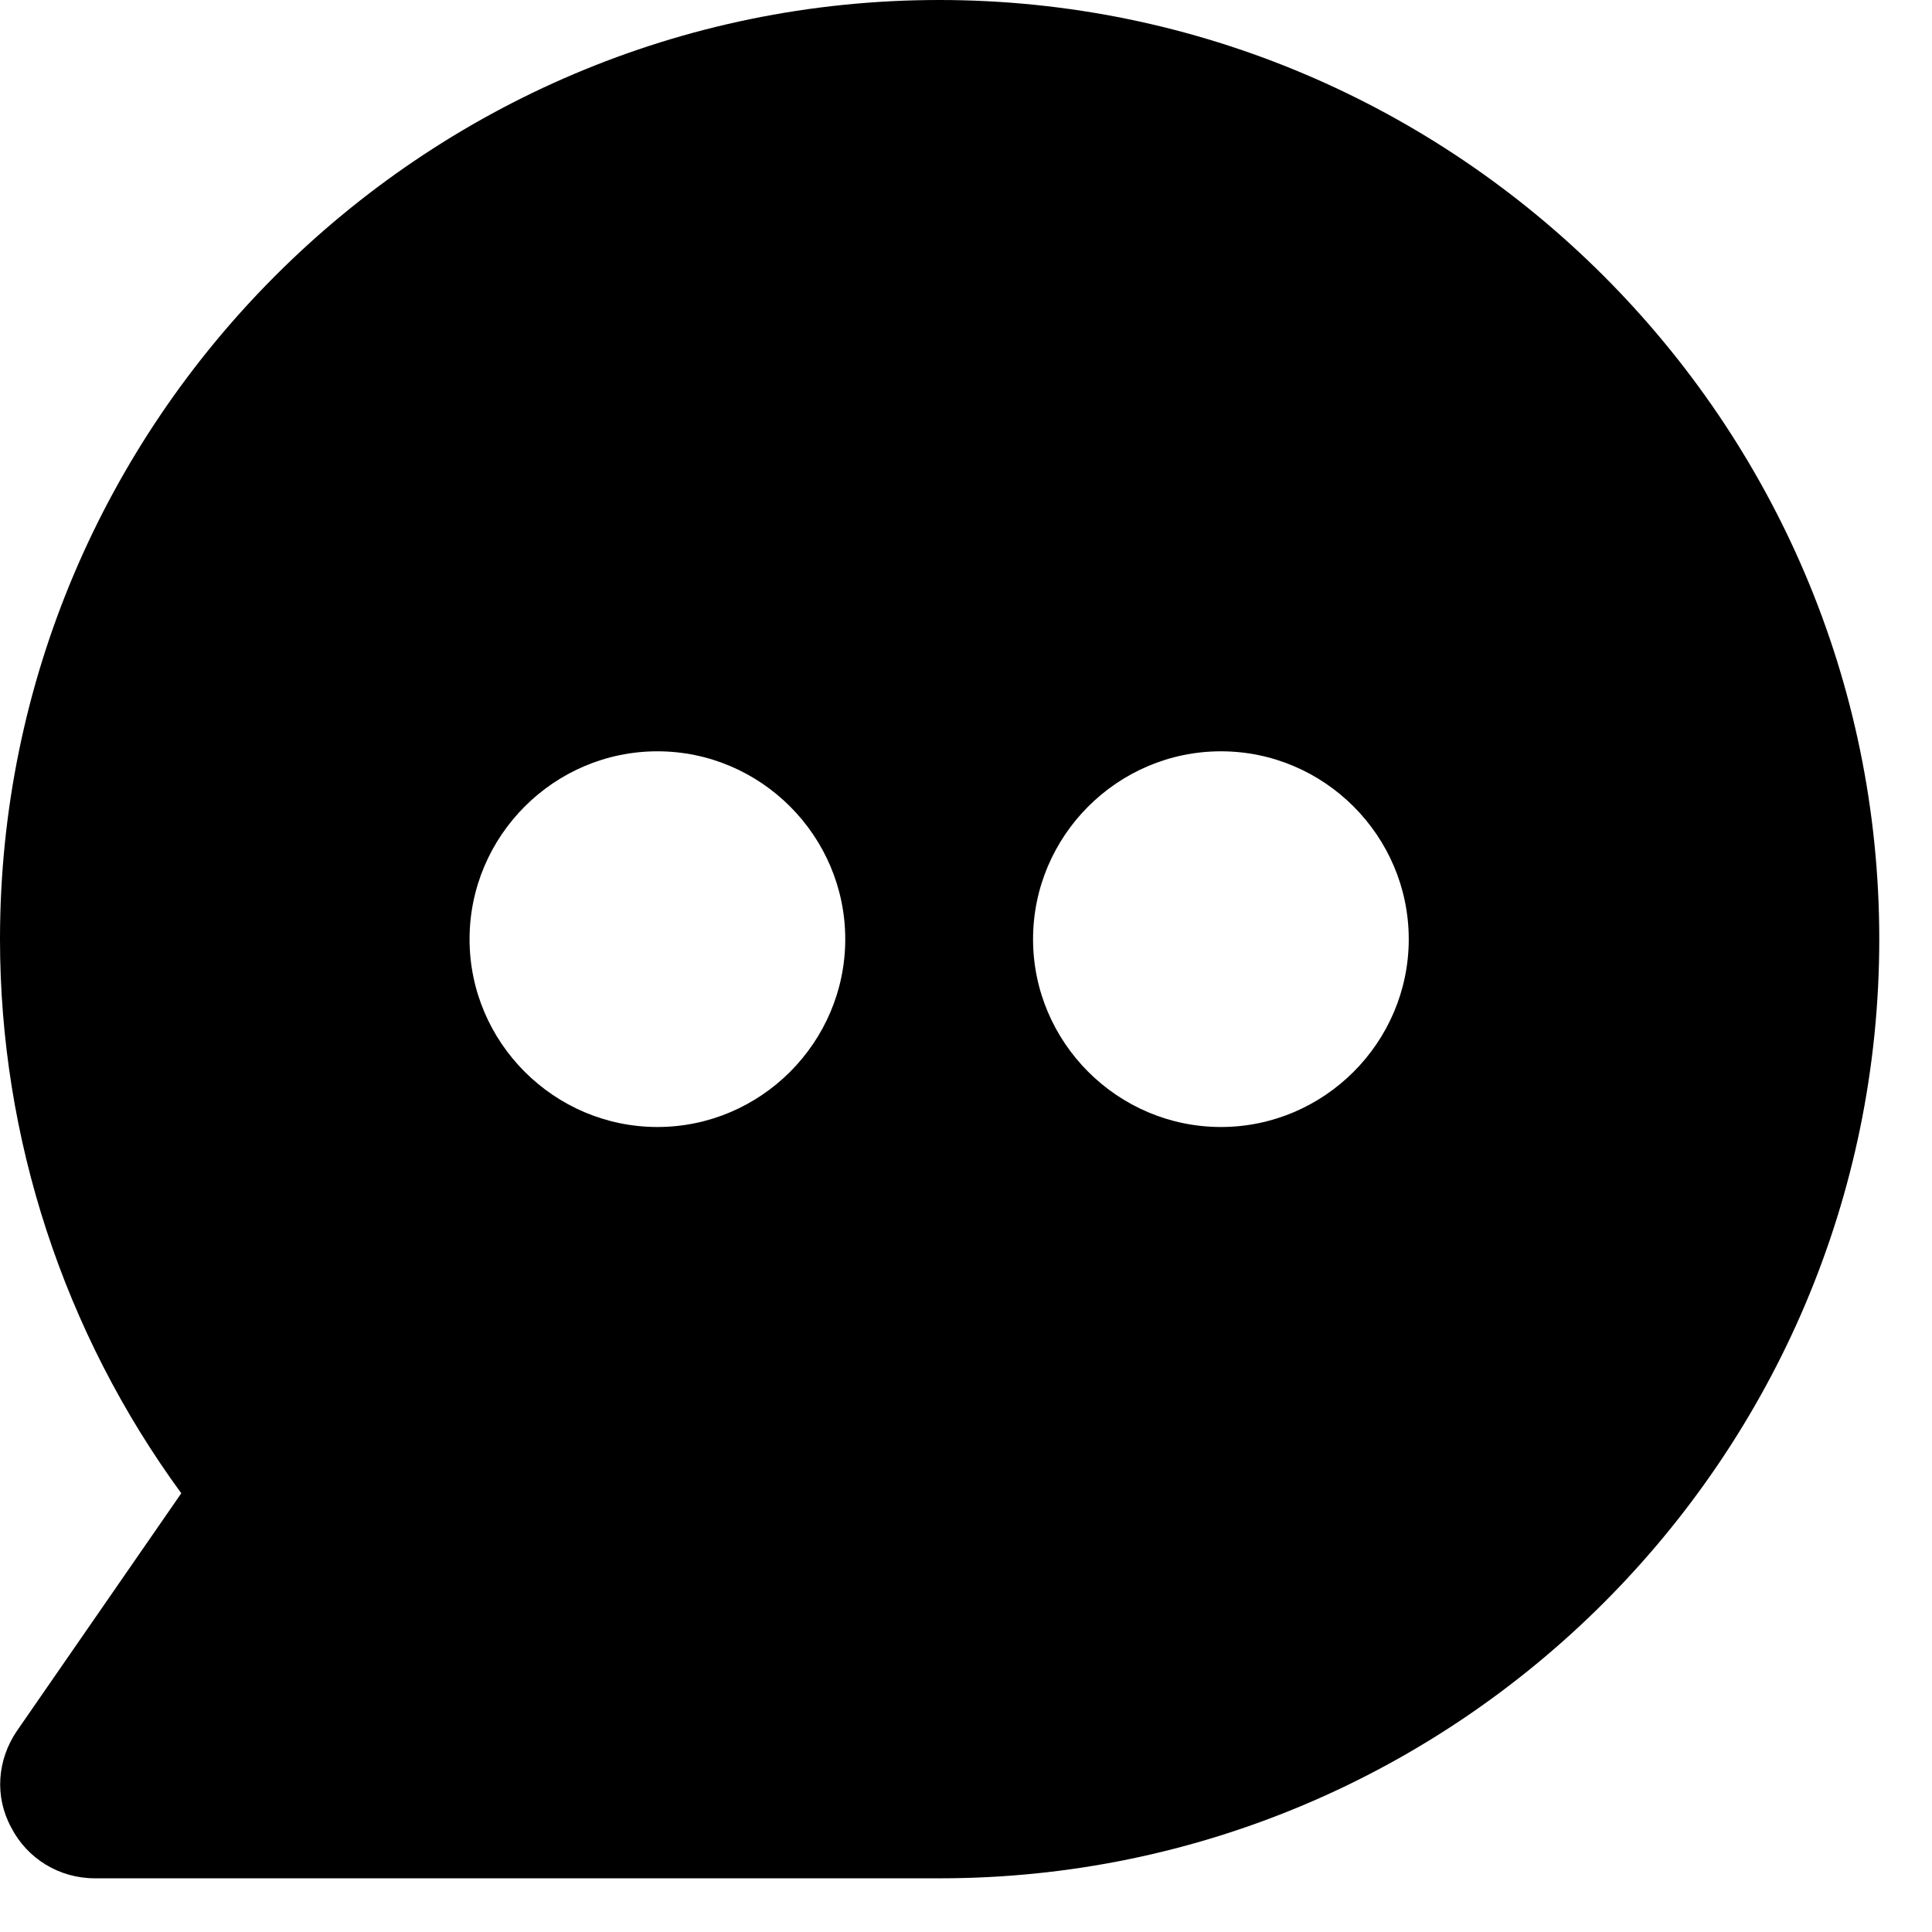
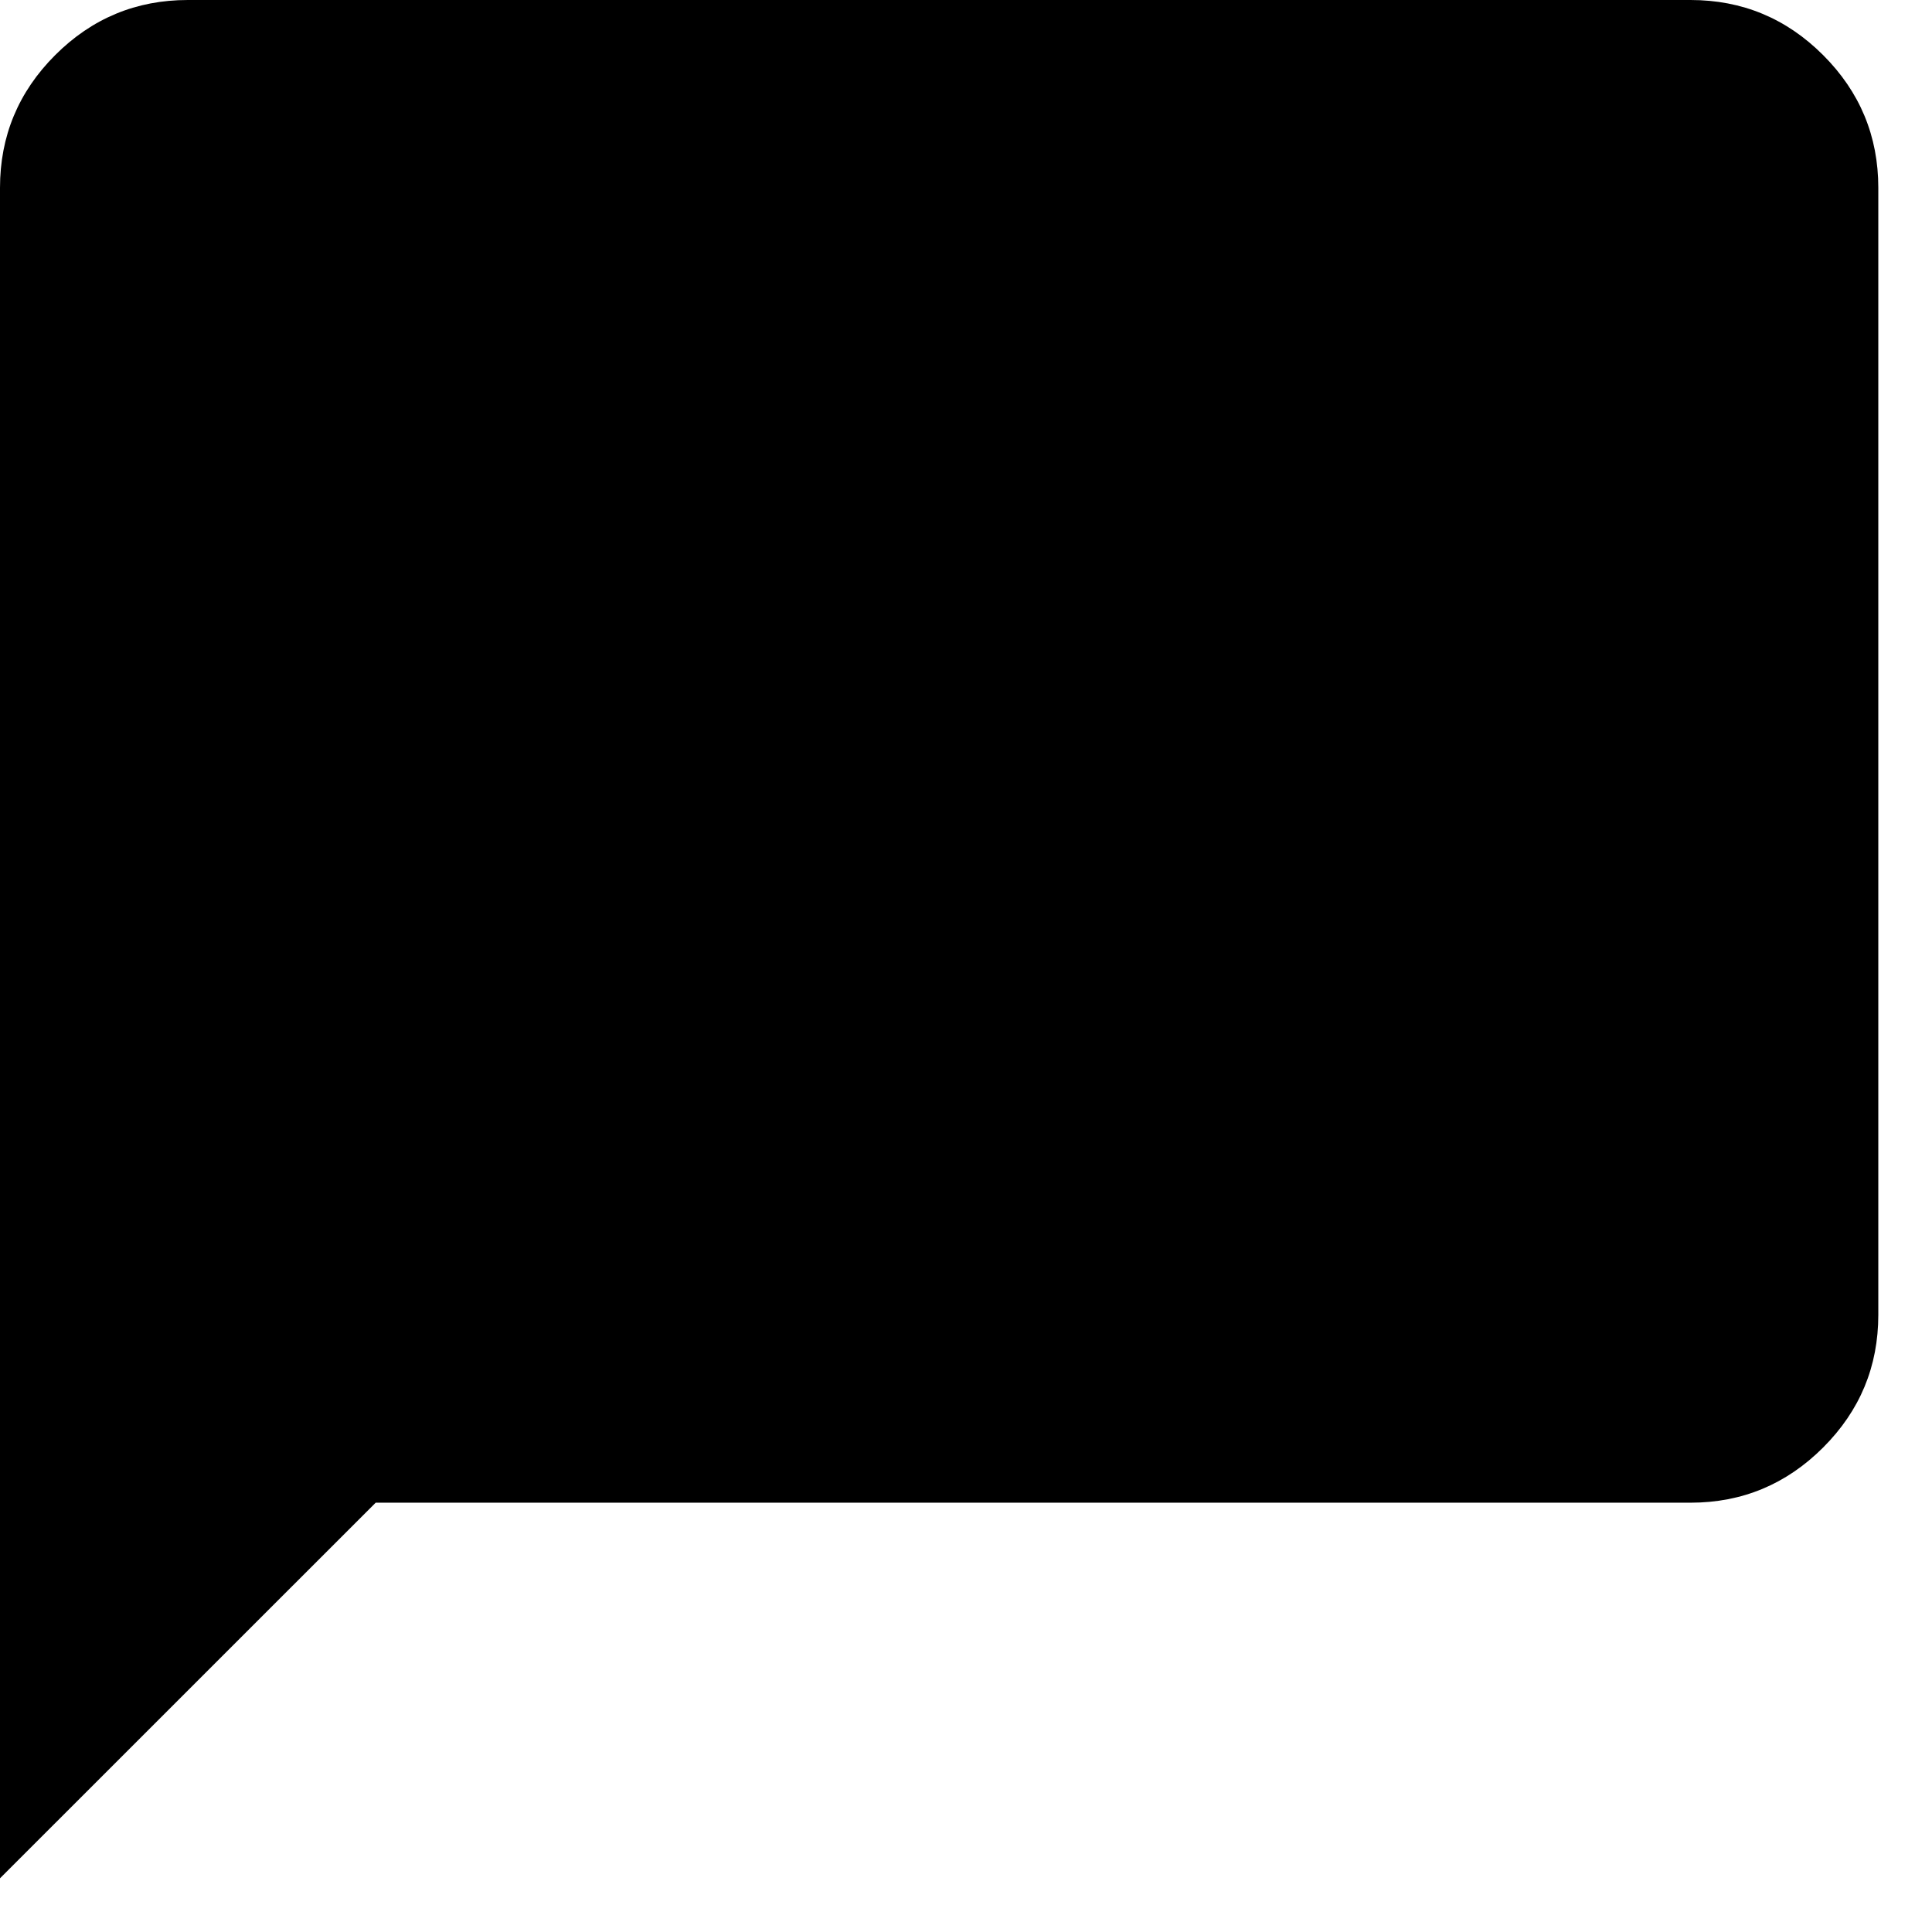
<svg xmlns="http://www.w3.org/2000/svg" width="24" height="24" viewBox="0 0 24 24" fill="none">
-   <path d="M11.667 0C5.238 0 0 5.238 0 11.667C0 14.14 0.793 16.555 2.252 18.55L0.21 21.502C-0.035 21.863 -0.07 22.318 0.14 22.703C0.338 23.088 0.735 23.333 1.178 23.333H11.678C18.107 23.333 23.345 18.095 23.345 11.667C23.345 5.238 18.095 0 11.667 0ZM8.167 14C6.883 14 5.833 12.95 5.833 11.667C5.833 10.383 6.883 9.333 8.167 9.333C9.45 9.333 10.5 10.383 10.5 11.667C10.5 12.95 9.45 14 8.167 14ZM15.167 14C13.883 14 12.833 12.95 12.833 11.667C12.833 10.383 13.883 9.333 15.167 9.333C16.45 9.333 17.5 10.383 17.5 11.667C17.5 12.95 16.45 14 15.167 14Z" fill="black" />
+   <path d="M0 23.333V2.333C0 1.692 0.228 1.142 0.685 0.685C1.142 0.228 1.692 0 2.333 0H21C21.642 0 22.191 0.228 22.648 0.685C23.105 1.142 23.333 1.692 23.333 2.333V16.333C23.333 16.975 23.105 17.524 22.648 17.981C22.191 18.438 21.642 18.667 21 18.667H4.667L0 23.333Z" fill="black" />
</svg>
